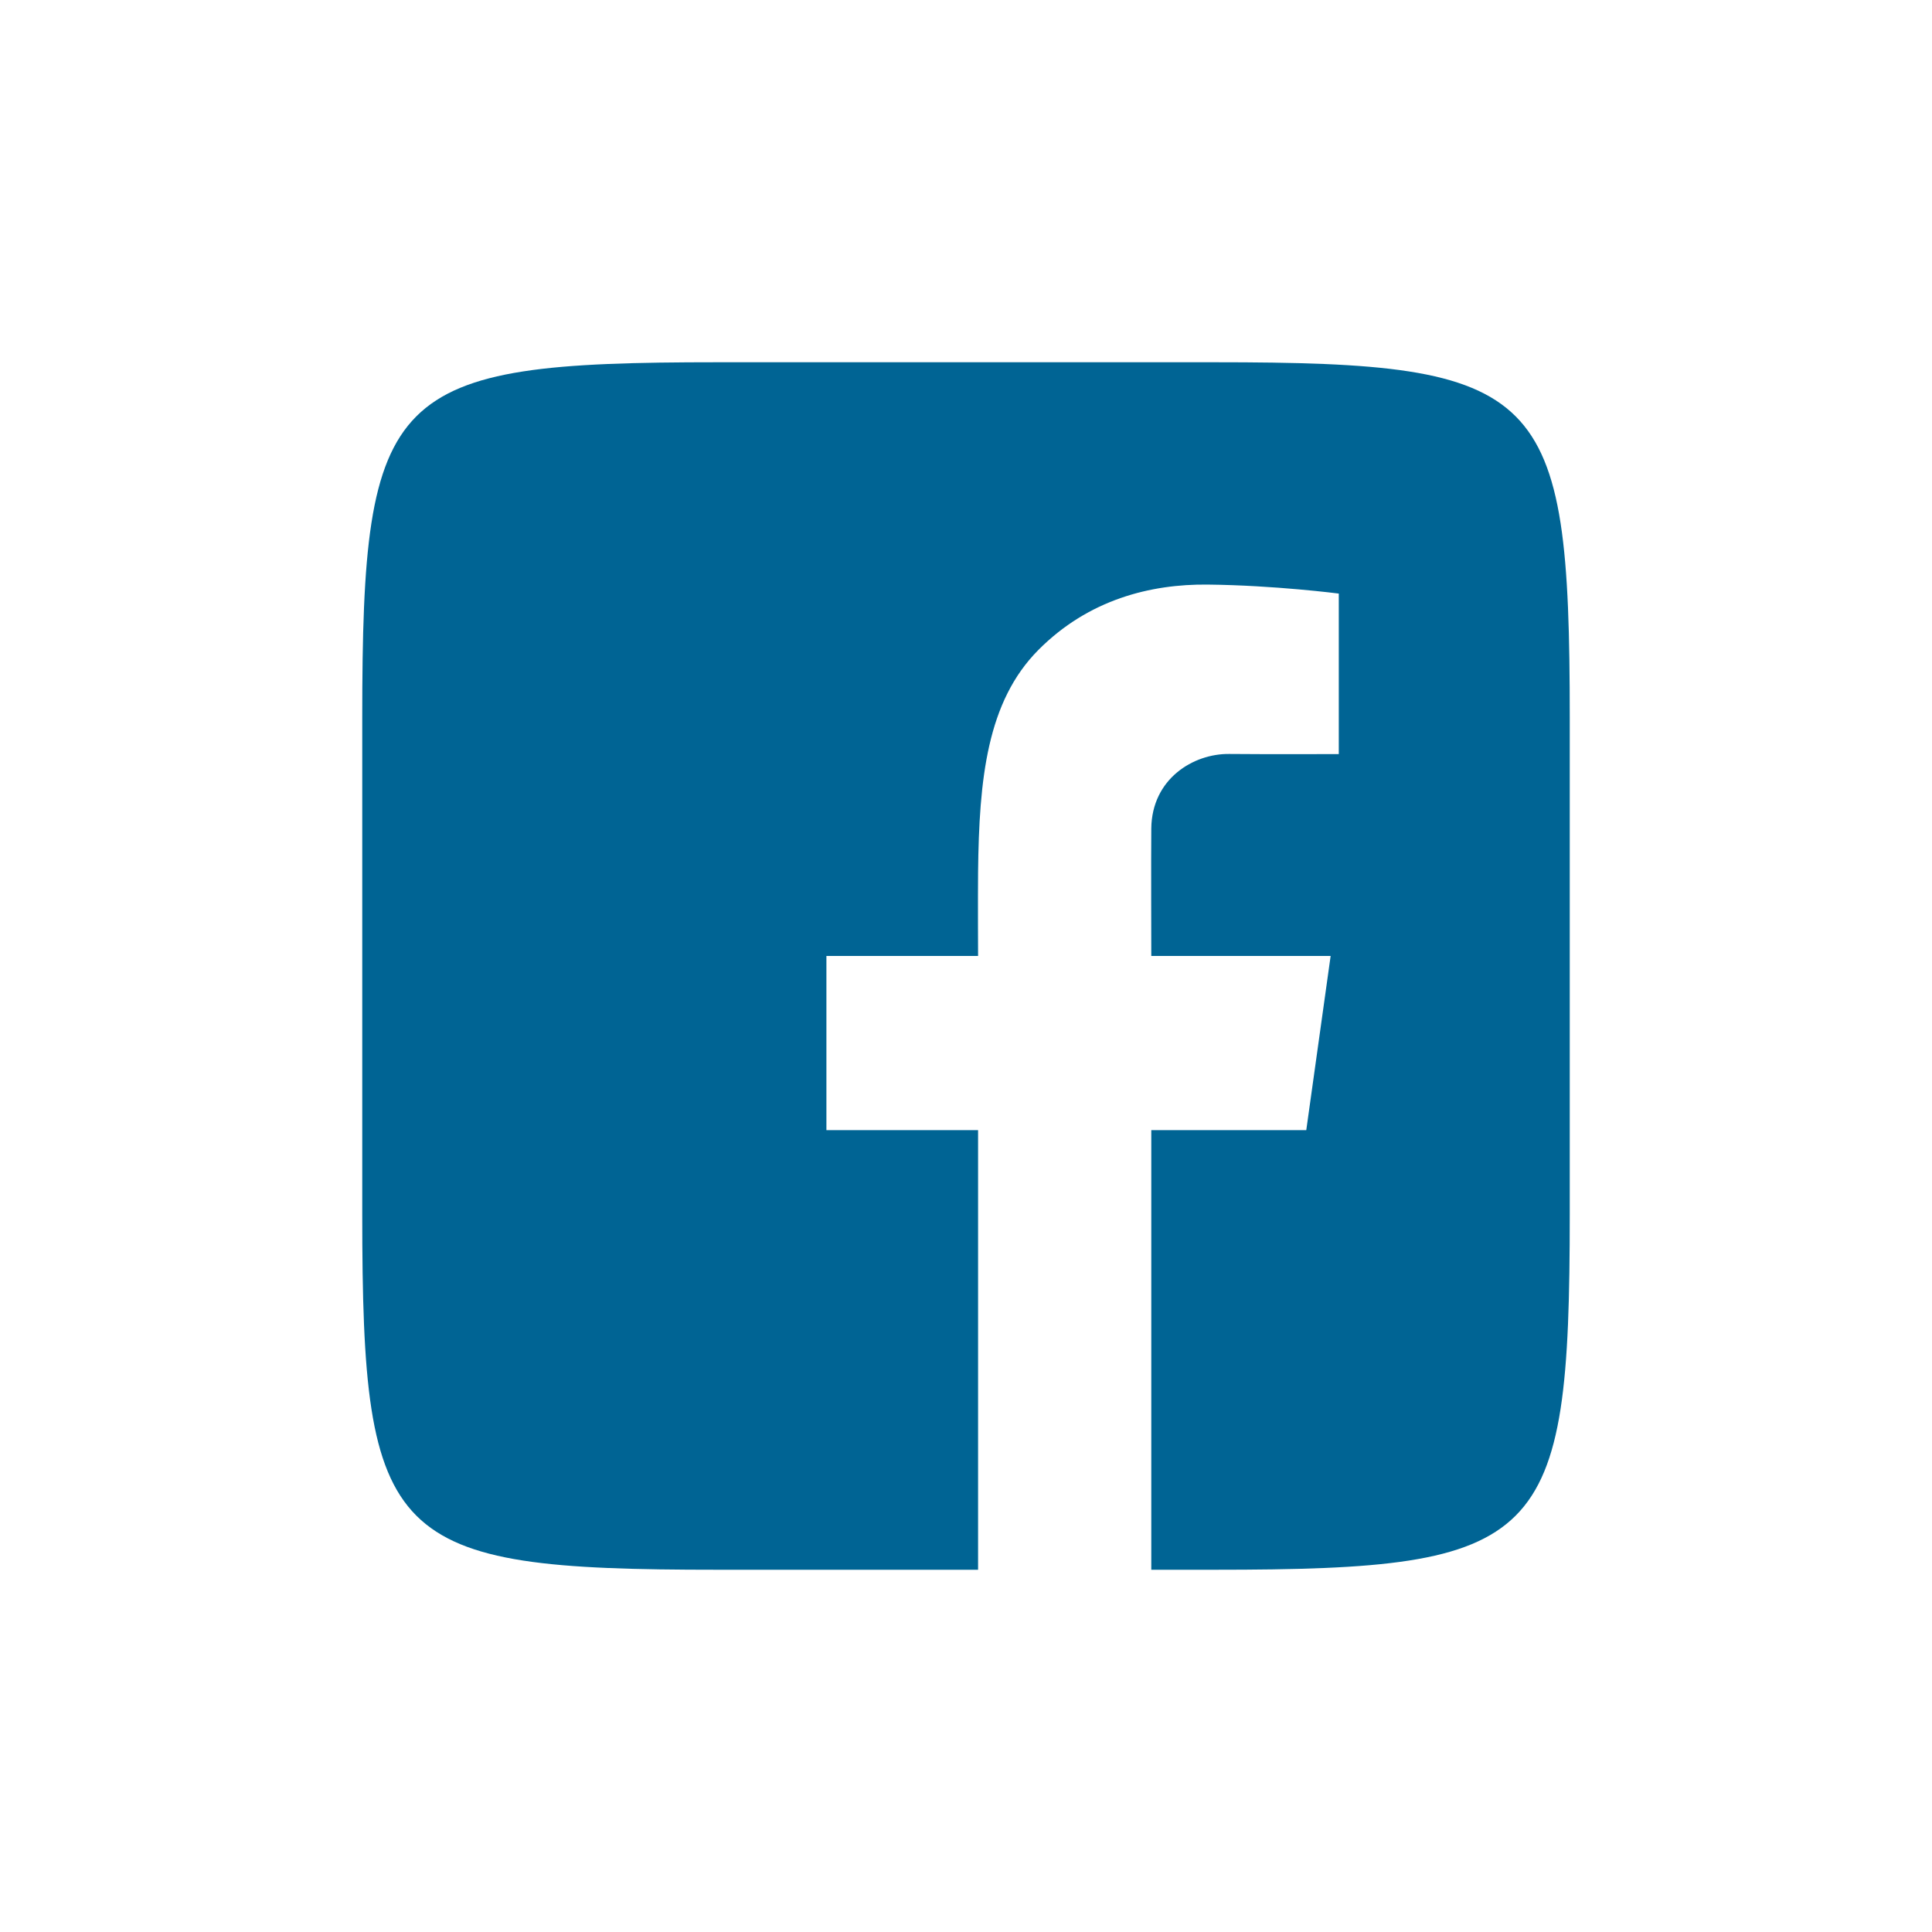
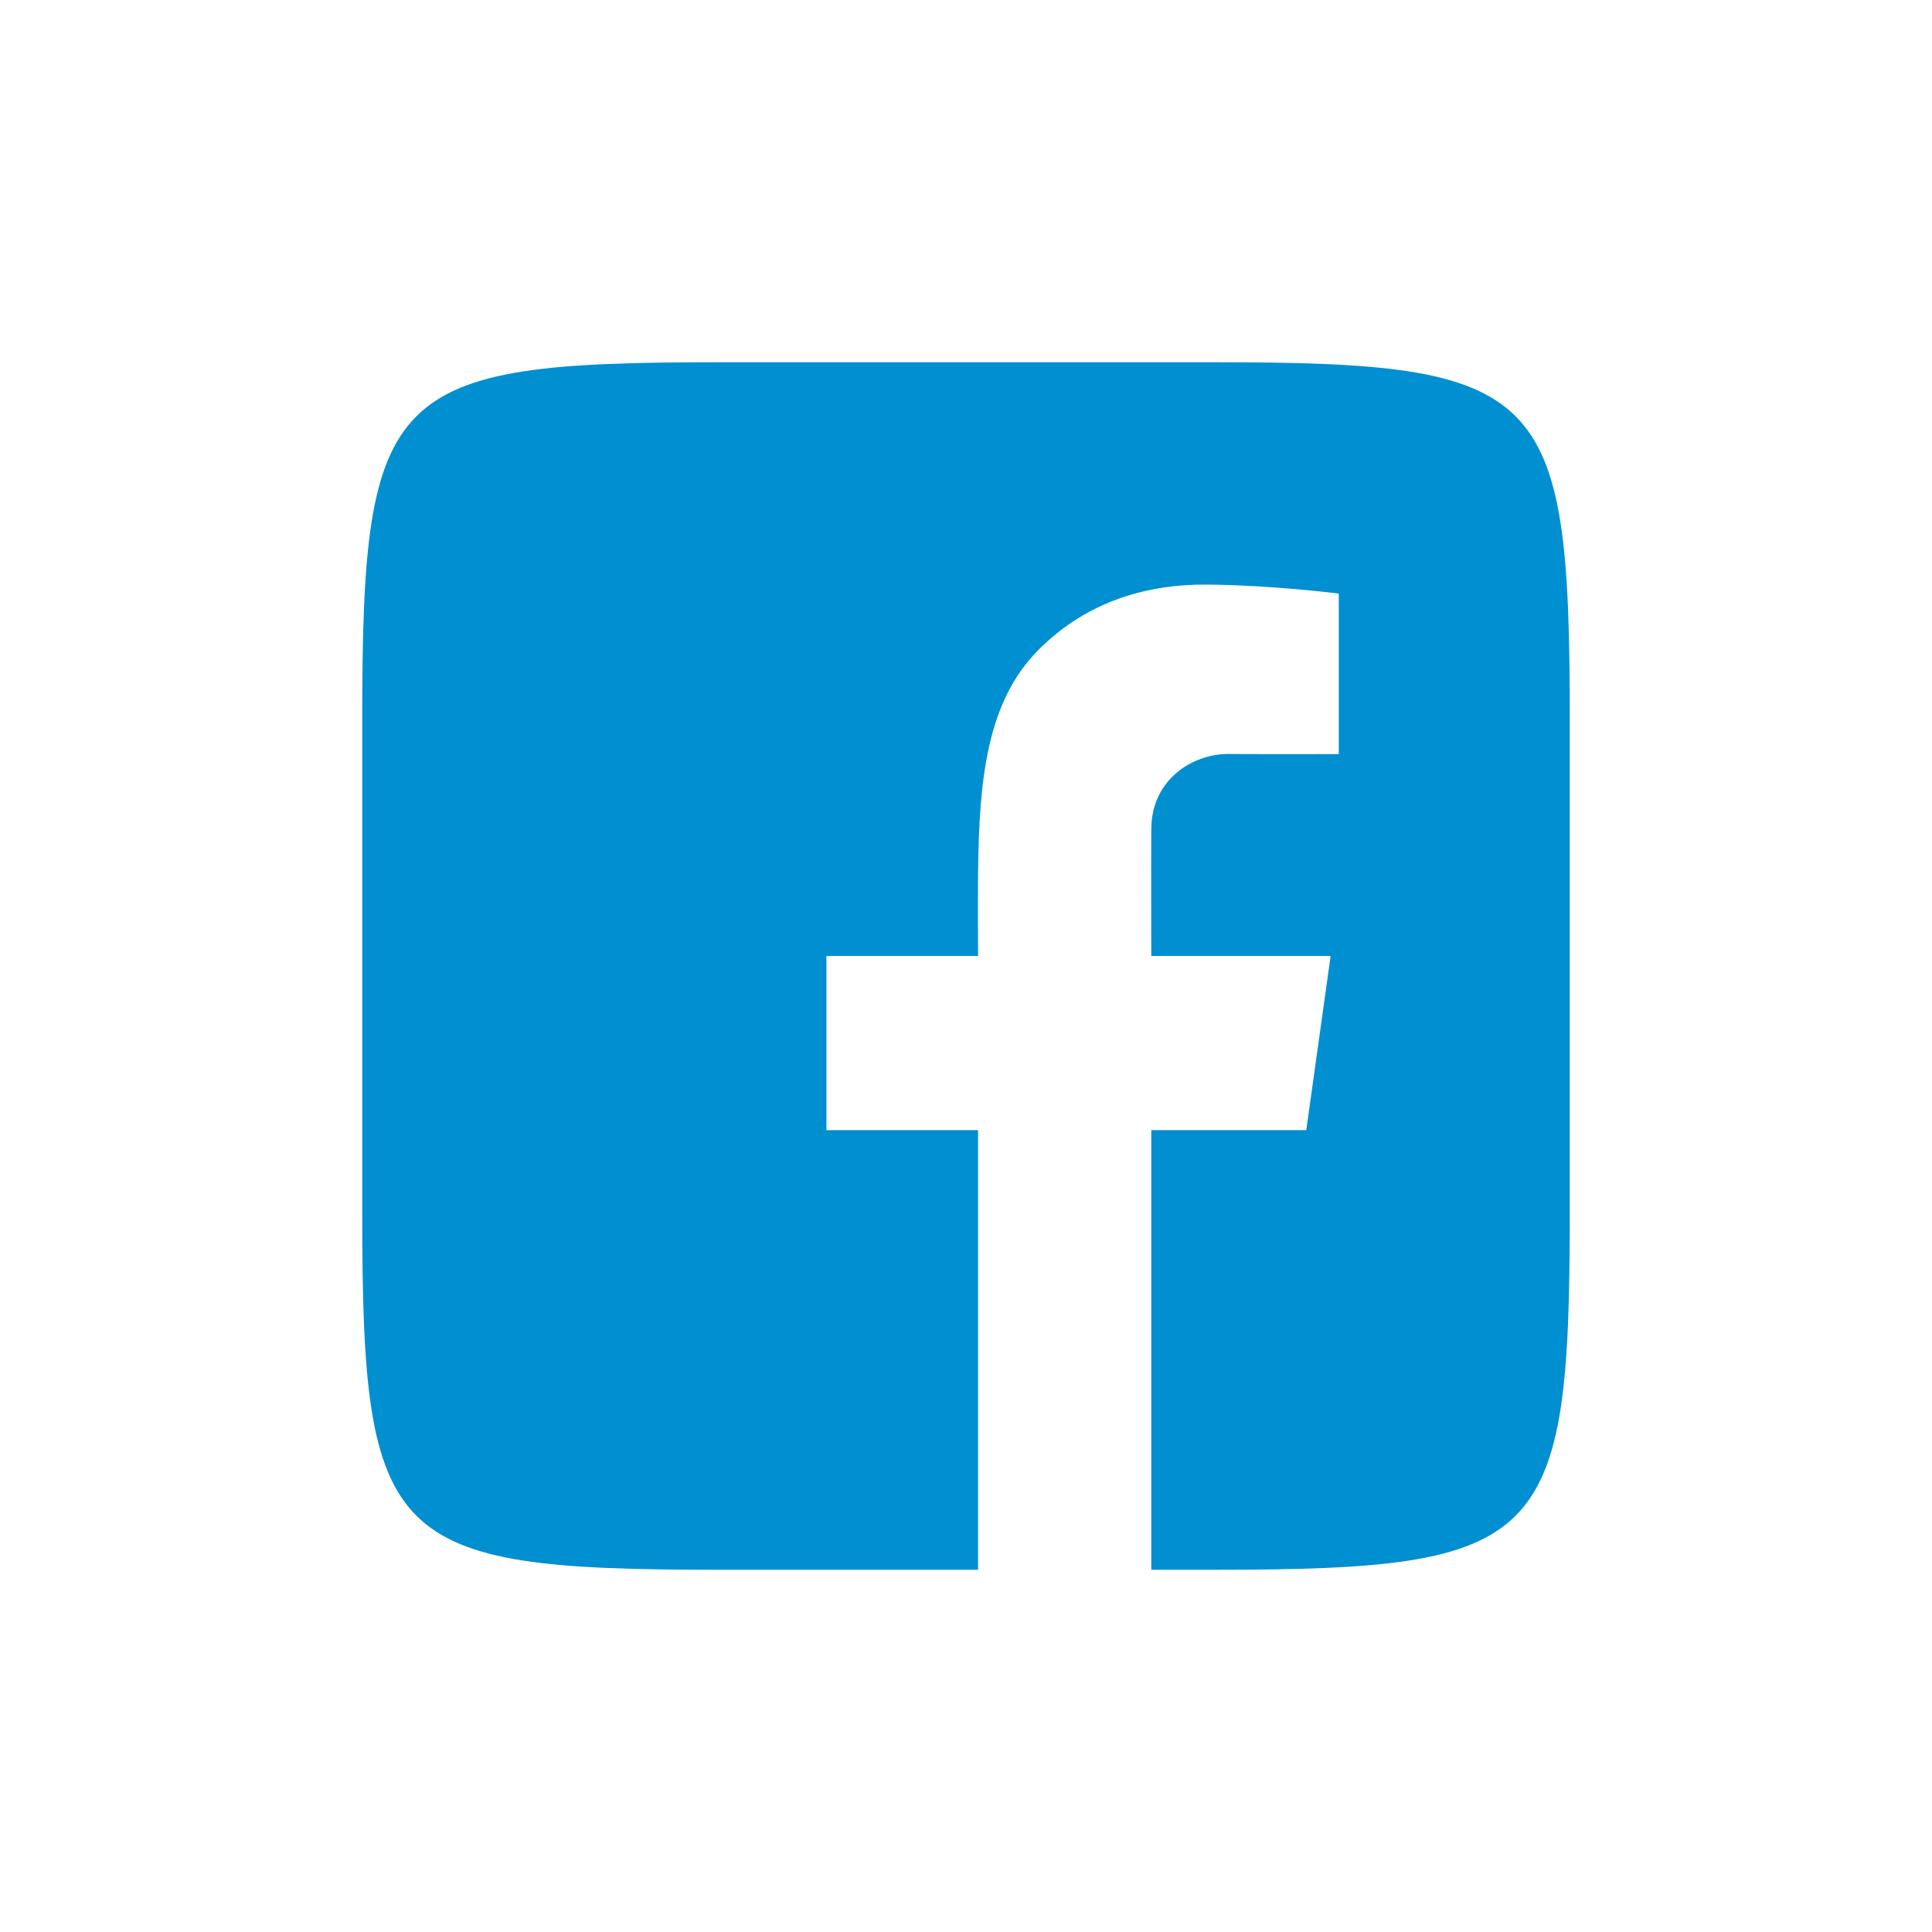
<svg xmlns="http://www.w3.org/2000/svg" viewBox="0,0,256,256" width="48px" height="48px">
-   <g fill="#006494" fill-rule="nonzero" stroke="none" stroke-width="1" stroke-linecap="butt" stroke-linejoin="miter" stroke-miterlimit="10" stroke-dasharray="" stroke-dashoffset="0" font-family="none" font-weight="none" font-size="none" text-anchor="none" style="mix-blend-mode: normal">
+   <g fill="#008fd0" fill-rule="nonzero" stroke="none" stroke-width="1" stroke-linecap="butt" stroke-linejoin="miter" stroke-miterlimit="10" stroke-dasharray="" stroke-dashoffset="0" font-family="none" font-weight="none" font-size="none" text-anchor="none" style="mix-blend-mode: normal">
    <g transform="scale(4,4)">
      <path d="M40.227,12c10.919,0 11.773,0.854 11.773,11.773v16.453c0,10.919 -0.854,11.774 -11.773,11.774h-2.089v-14.562h5.134l0.807,-5.77h-5.941c0,0 -0.009,-3.378 0,-4.221c0.017,-1.649 1.394,-2.483 2.577,-2.471c1.183,0.012 3.634,0.004 3.634,0.004v-5.317c0,0 -2.123,-0.275 -4.349,-0.298c-1.871,-0.019 -3.937,0.487 -5.604,2.167c-1.696,1.709 -1.963,4.254 -1.996,7.364c-0.009,0.9 0,2.772 0,2.772h-5.024v5.77h5.024v14.562h-8.626c-10.92,0 -11.774,-0.855 -11.774,-11.773v-16.454c0,-10.919 0.854,-11.773 11.773,-11.773z" />
    </g>
  </g>
</svg>
